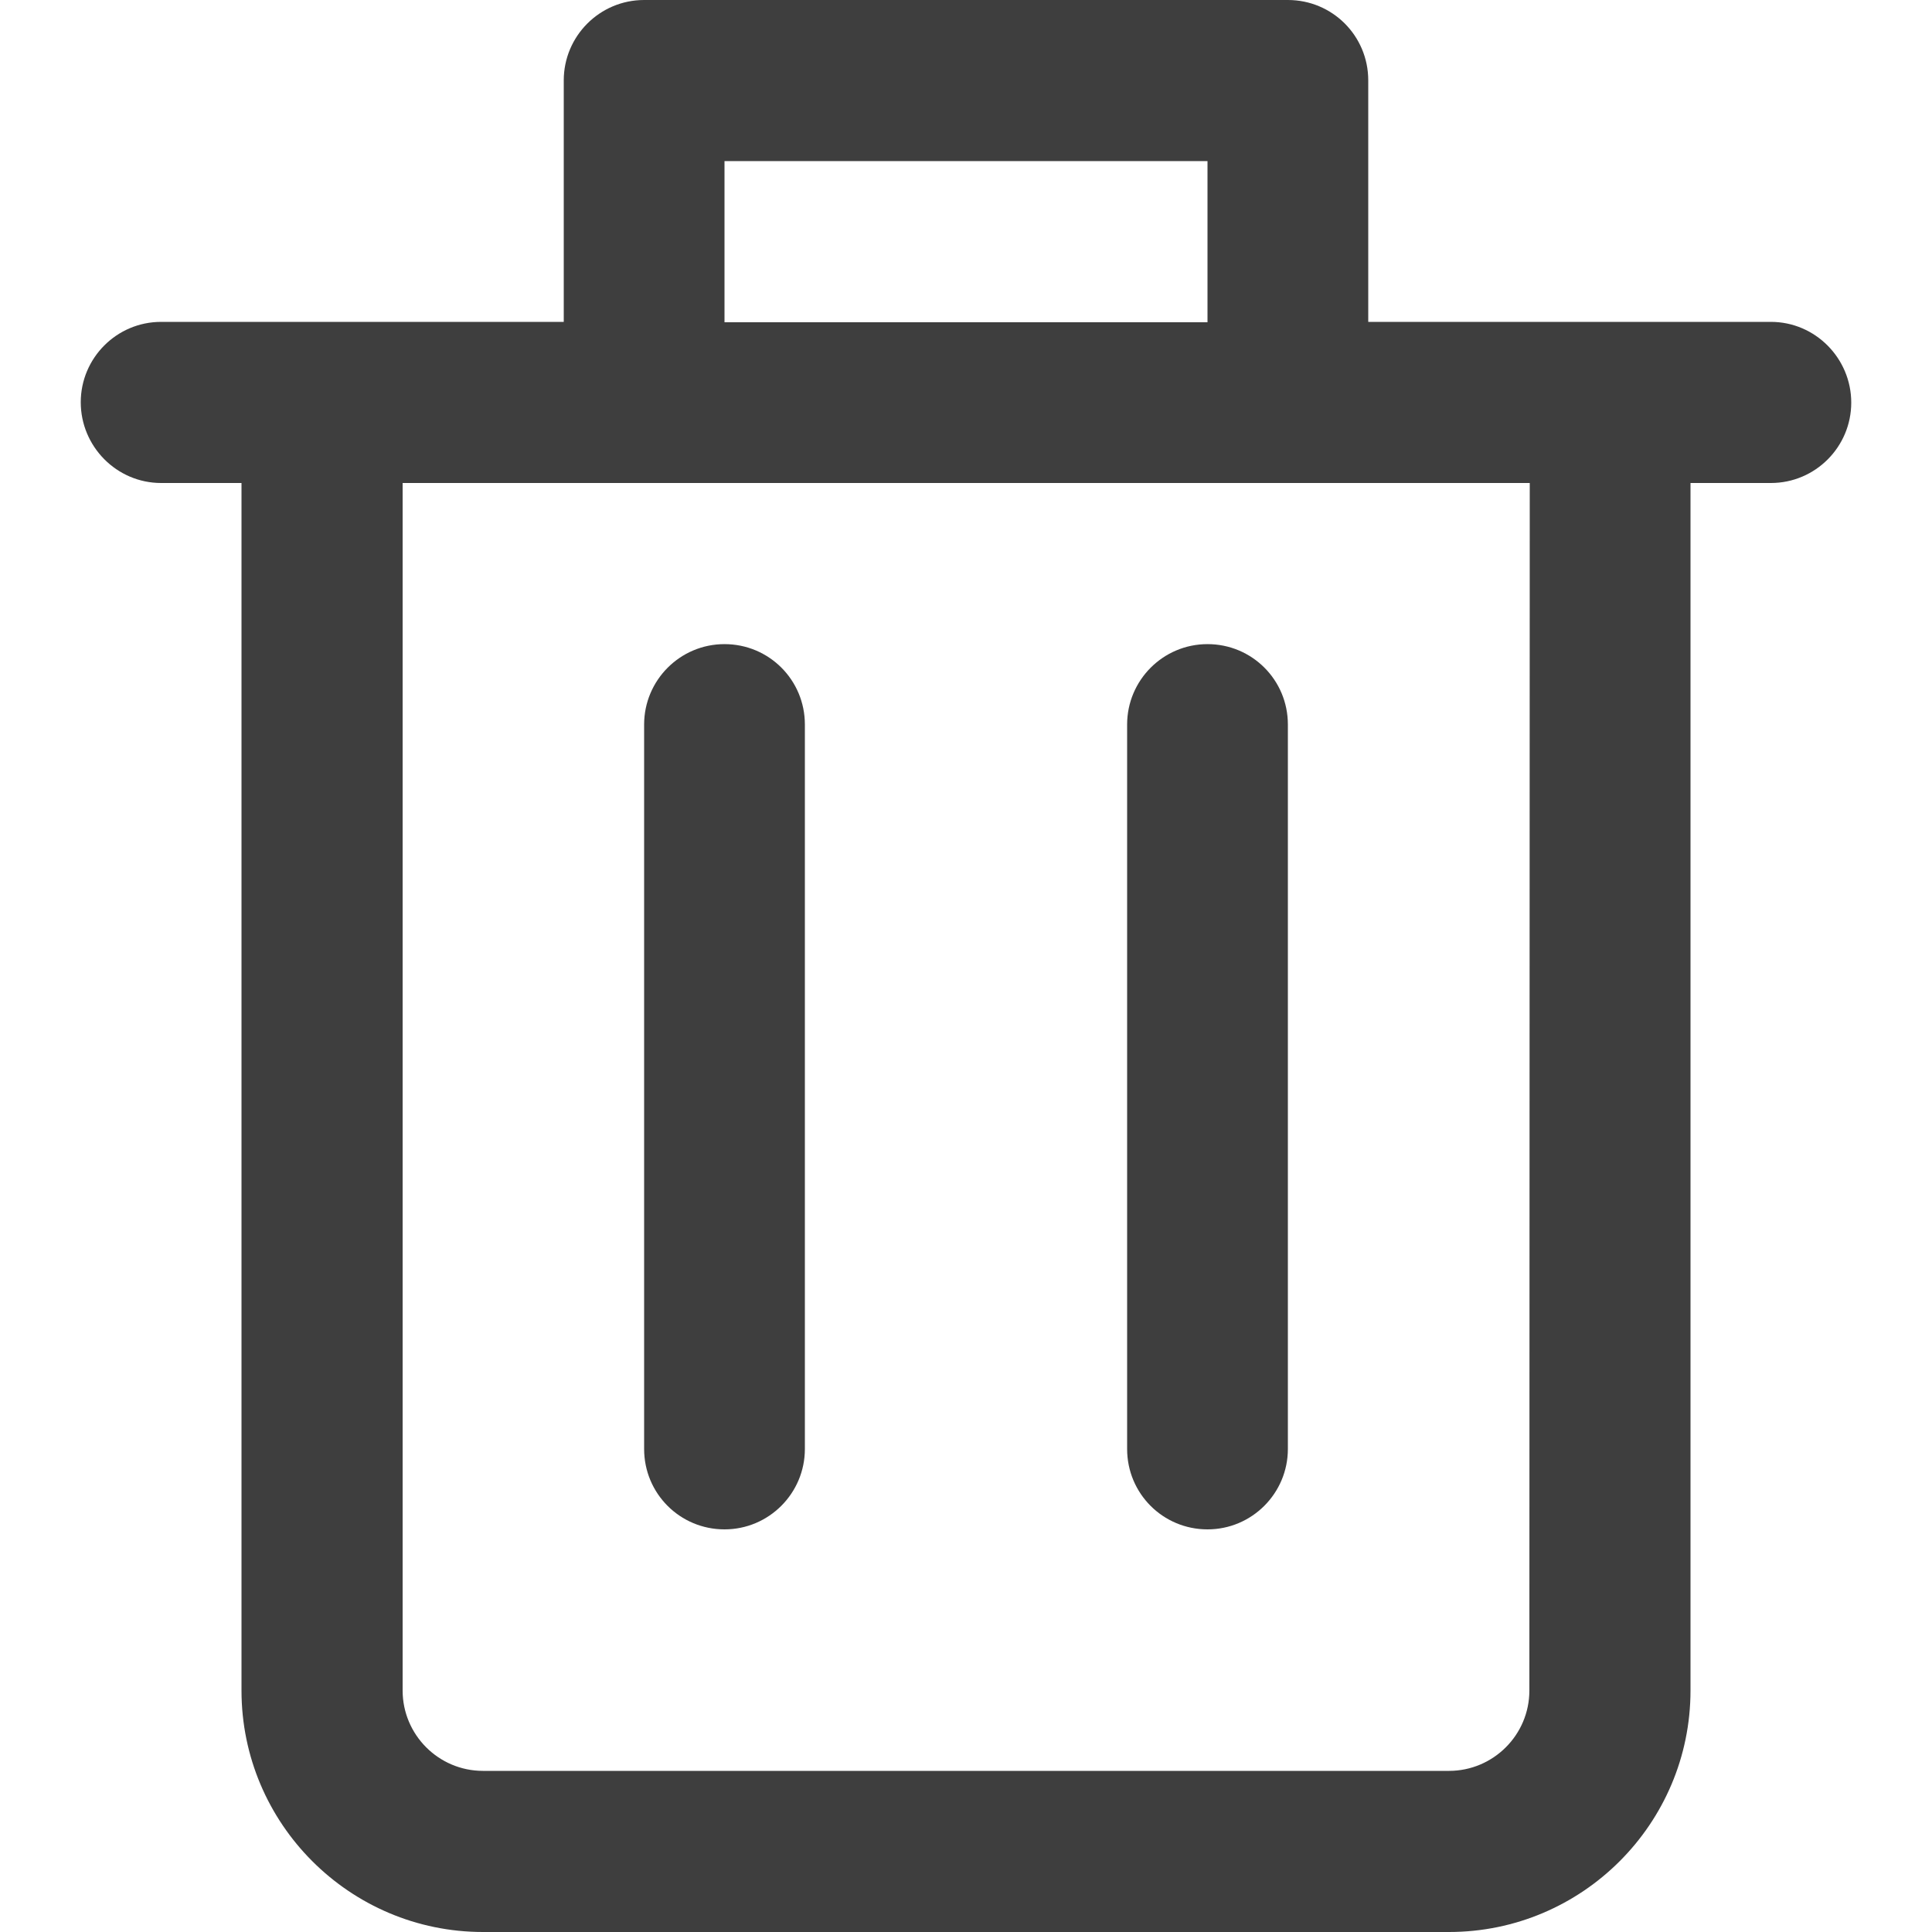
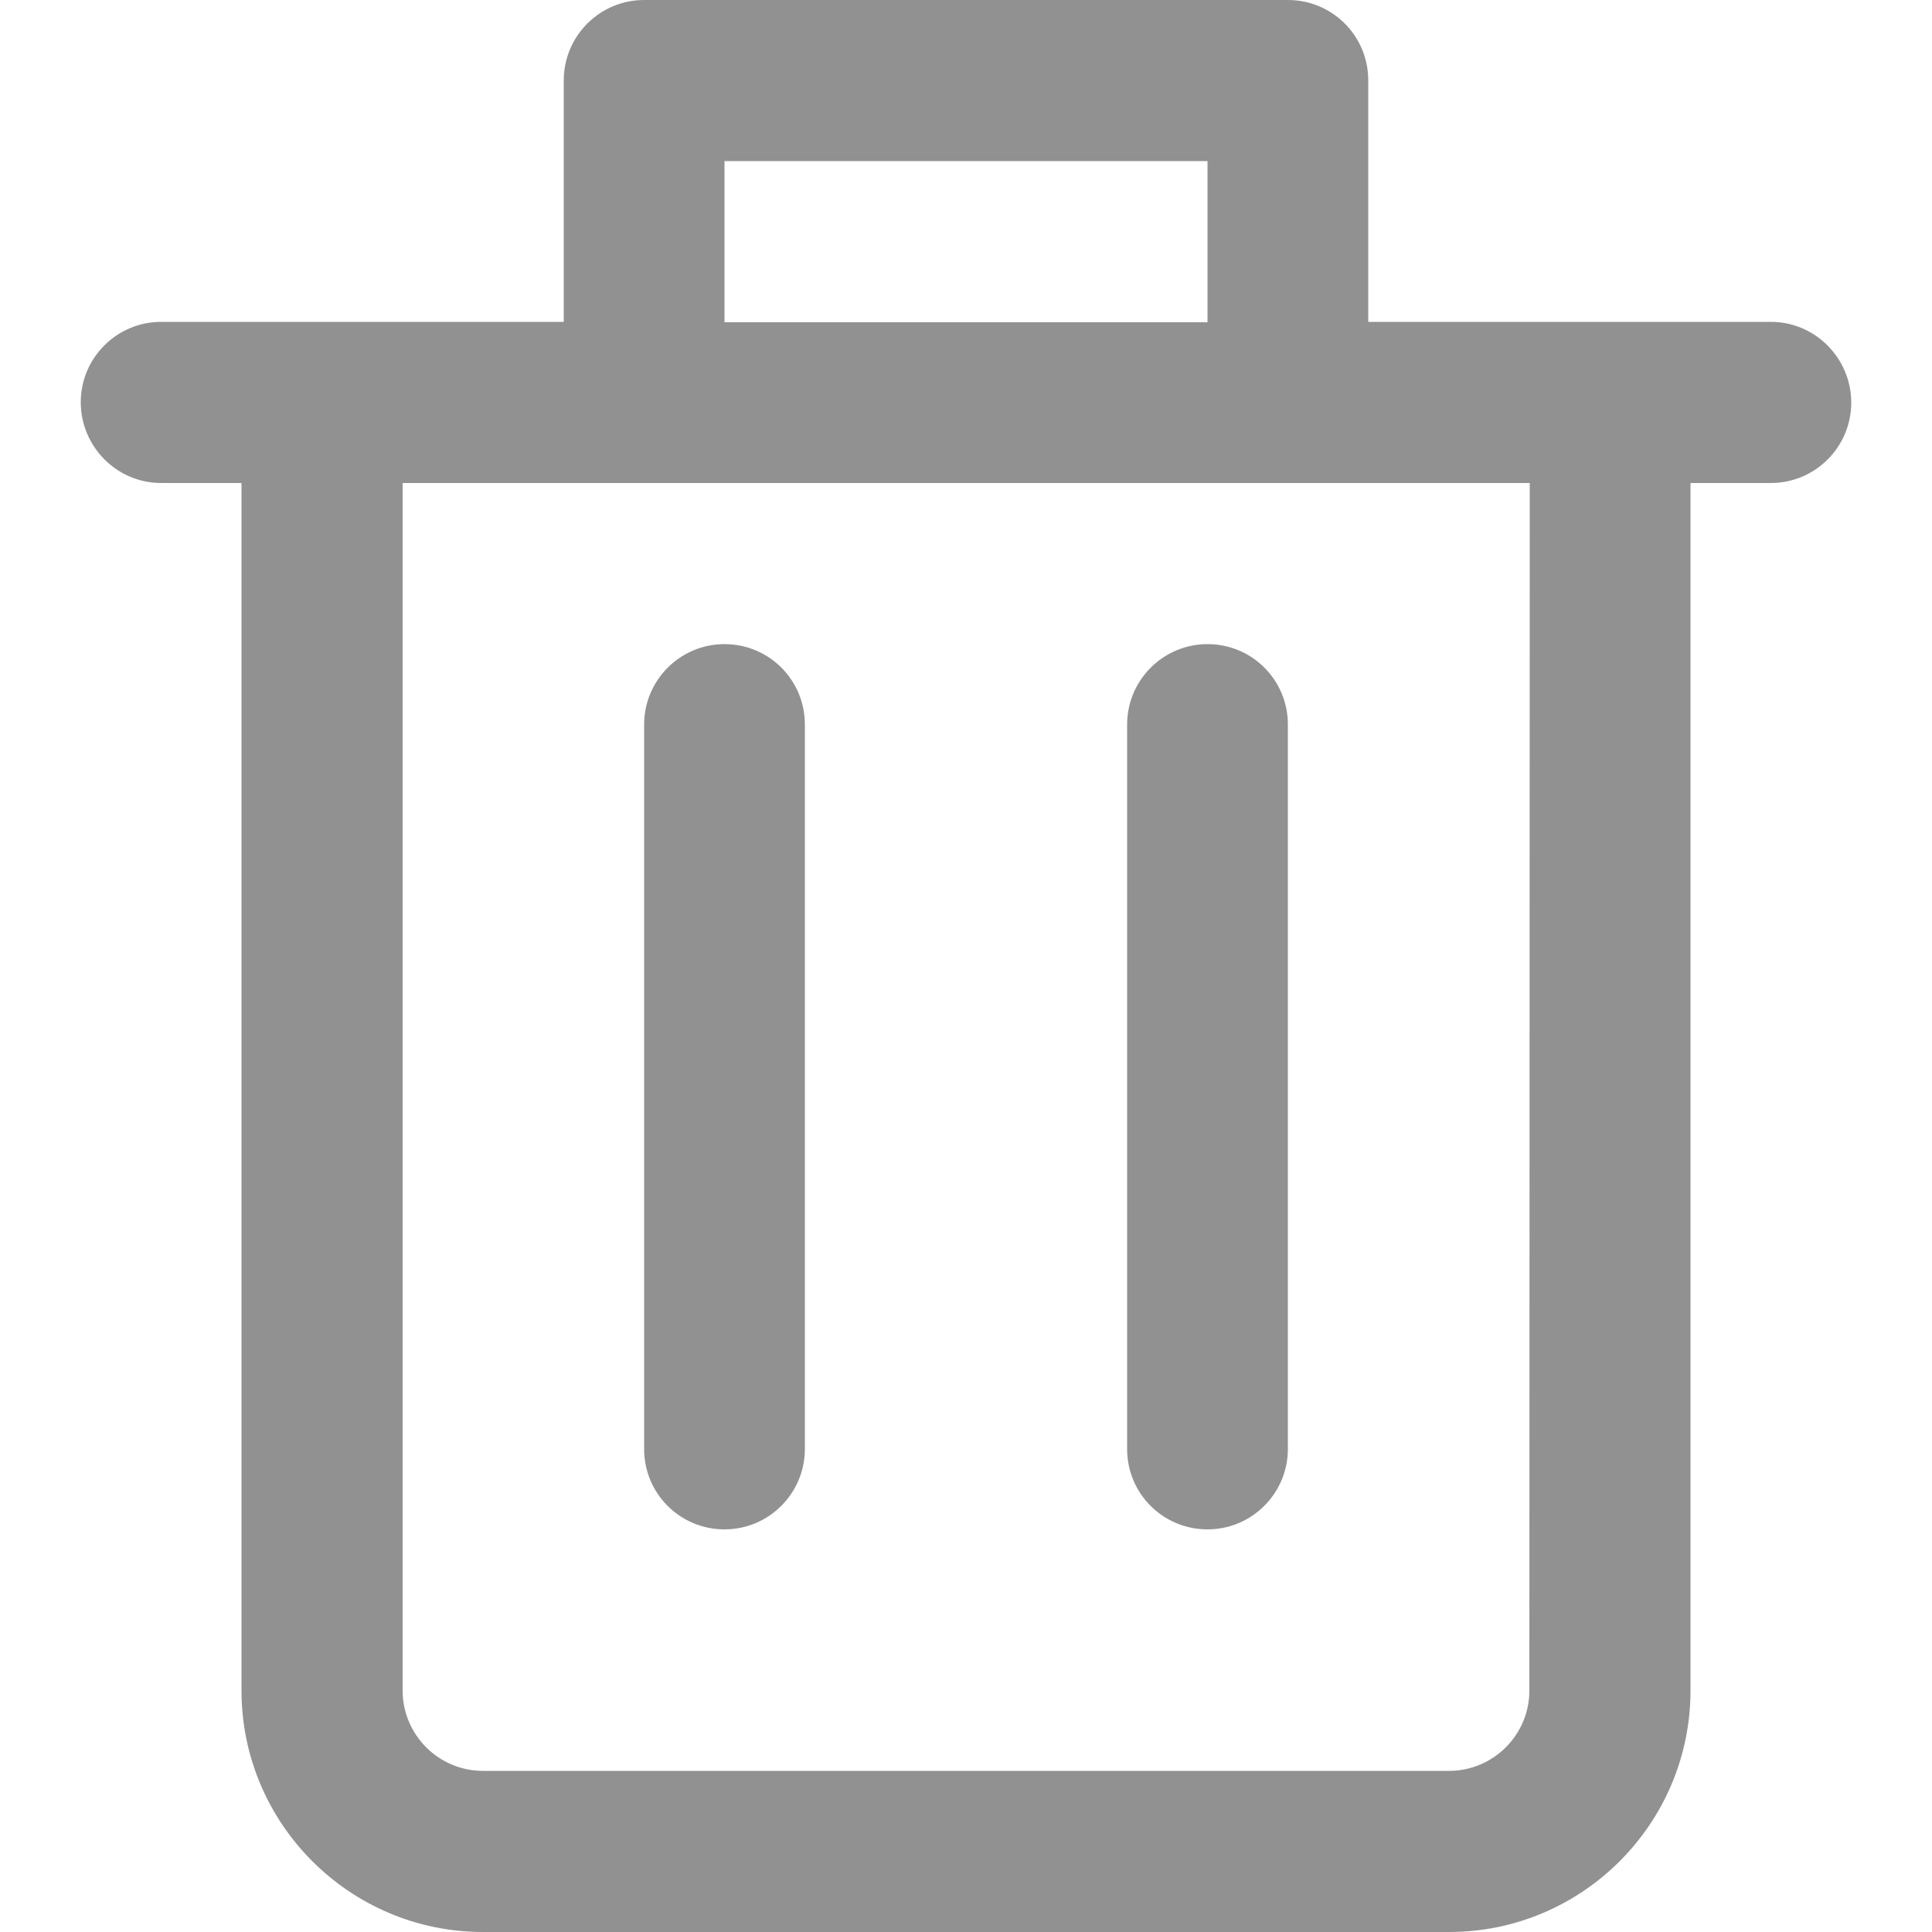
<svg xmlns="http://www.w3.org/2000/svg" version="1.1" id="Capa_1" x="0px" y="0px" viewBox="0 0 512 512" style="enable-background:new 0 0 512 512;" xml:space="preserve">
+   <style type="text/css">
+ 	.st0{fill:#919191;}
+ </style>
  <g>
-     <path d="M469.3,85.3h-42.7h-64v-64c0-11.8-9.5-21.3-21.3-21.3H170.7c-11.8,0-21.3,9.6-21.3,21.3v64h-64H42.7   c-11.8,0-21.3,9.6-21.3,21.3c0,11.7,9.5,21.4,21.3,21.4H64v320c0,35.3,28.7,64,64,64h256c35.3,0,64-28.7,64-64V128h21.3   c11.8,0,21.3-9.6,21.3-21.3S481.1,85.3,469.3,85.3z M192,42.7h128v42.7H192V42.7z M405.3,448c0,11.8-9.6,21.3-21.3,21.3H128   c-11.8,0-21.3-9.6-21.3-21.3V128h64h170.7h64L405.3,448z" fill="#3e3e3e" />
-     <path d="M192,170.7c-11.8,0-21.3,9.6-21.3,21.3v192c0,11.8,9.5,21.3,21.3,21.3s21.3-9.6,21.3-21.3V192   C213.3,180.2,203.8,170.7,192,170.7z" fill="#3e3e3e" />
-     <path d="M320,170.7c-11.8,0-21.3,9.6-21.3,21.3v192c0,11.8,9.5,21.3,21.3,21.3s21.3-9.6,21.3-21.3V192   C341.3,180.2,331.8,170.7,320,170.7z" fill="#3e3e3e" />
+     <path class="st0" d="M469.3,85.3h-42.7h-64v-64c0-11.8-9.5-21.3-21.3-21.3H170.7c-11.8,0-21.3,9.6-21.3,21.3v64h-64H42.7   c-11.8,0-21.3,9.6-21.3,21.3S30.9,128,42.7,128H64v320c0,35.3,28.7,64,64,64h256c35.3,0,64-28.7,64-64V128h21.3   c11.8,0,21.3-9.6,21.3-21.3S481.1,85.3,469.3,85.3z M192,42.7h128v42.7H192V42.7z M405.3,448c0,11.8-9.6,21.3-21.3,21.3H128   c-11.8,0-21.3-9.6-21.3-21.3V128h64h170.7h64L405.3,448z" />
+     <path class="st0" d="M192,170.7c-11.8,0-21.3,9.6-21.3,21.3v192c0,11.8,9.5,21.3,21.3,21.3s21.3-9.6,21.3-21.3V192   C213.3,180.2,203.8,170.7,192,170.7z" />
+     <path class="st0" d="M320,170.7c-11.8,0-21.3,9.6-21.3,21.3v192c0,11.8,9.5,21.3,21.3,21.3s21.3-9.6,21.3-21.3V192   C341.3,180.2,331.8,170.7,320,170.7z" />
  </g>
</svg>
